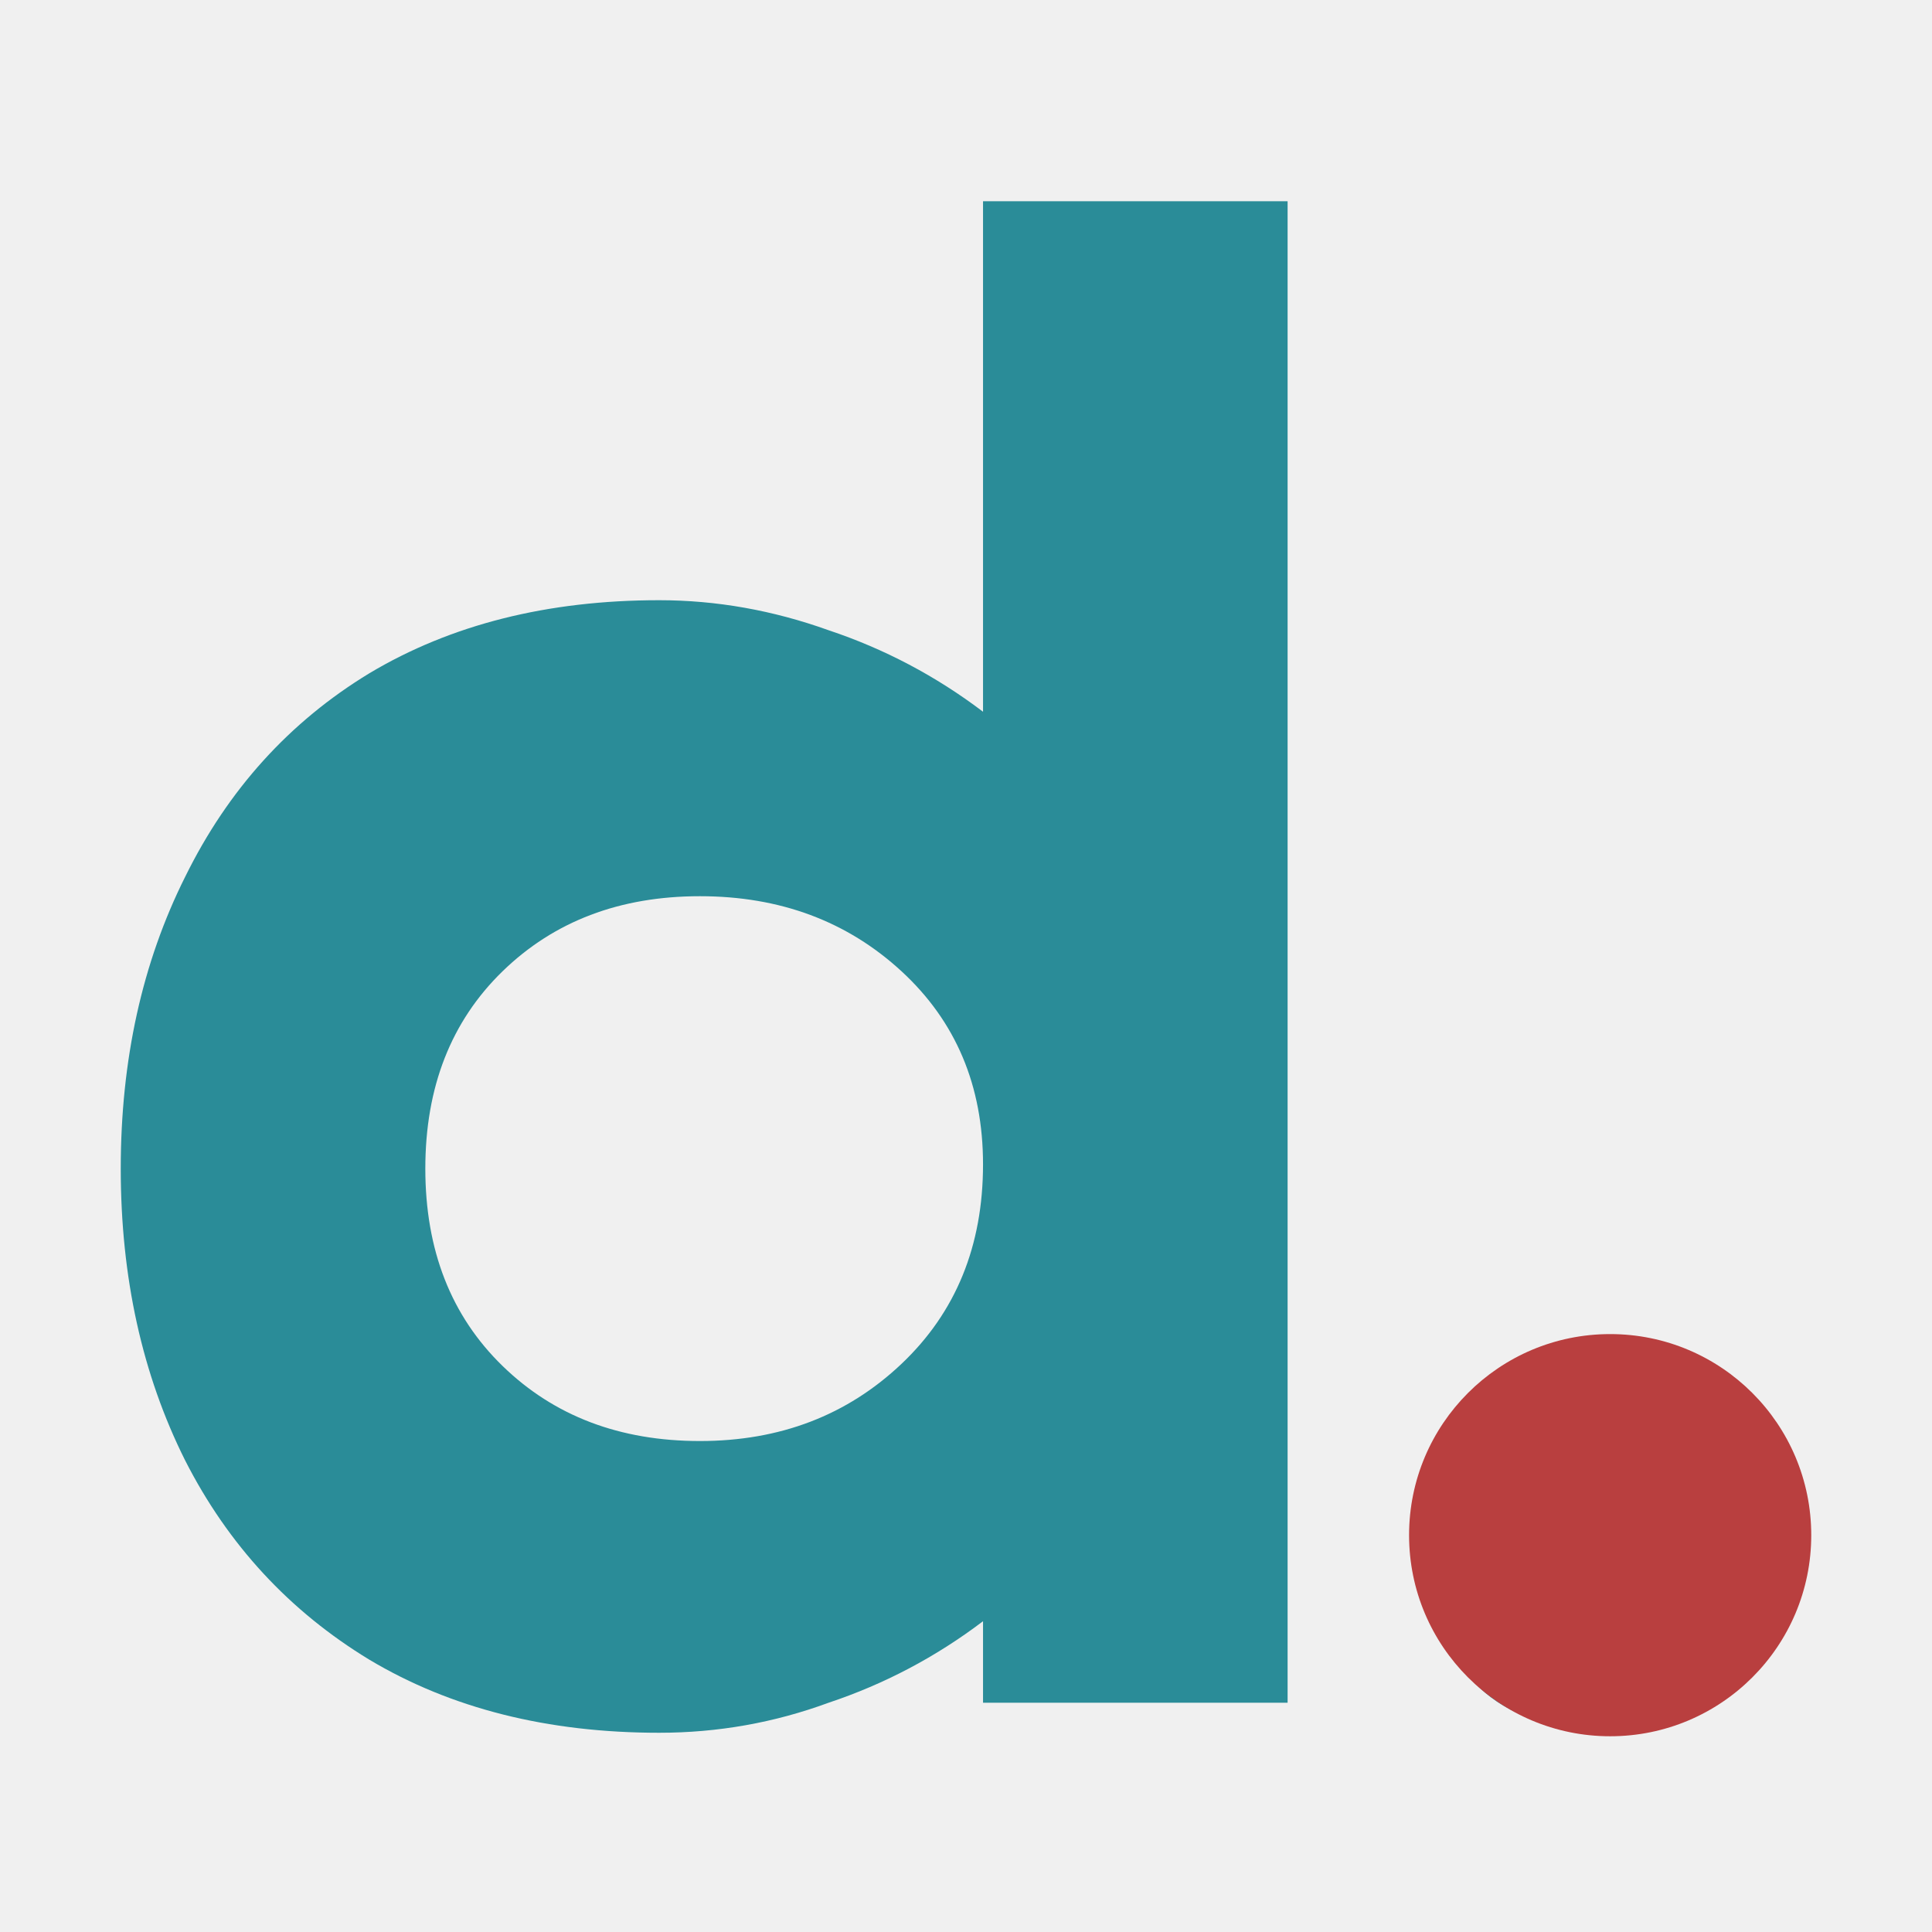
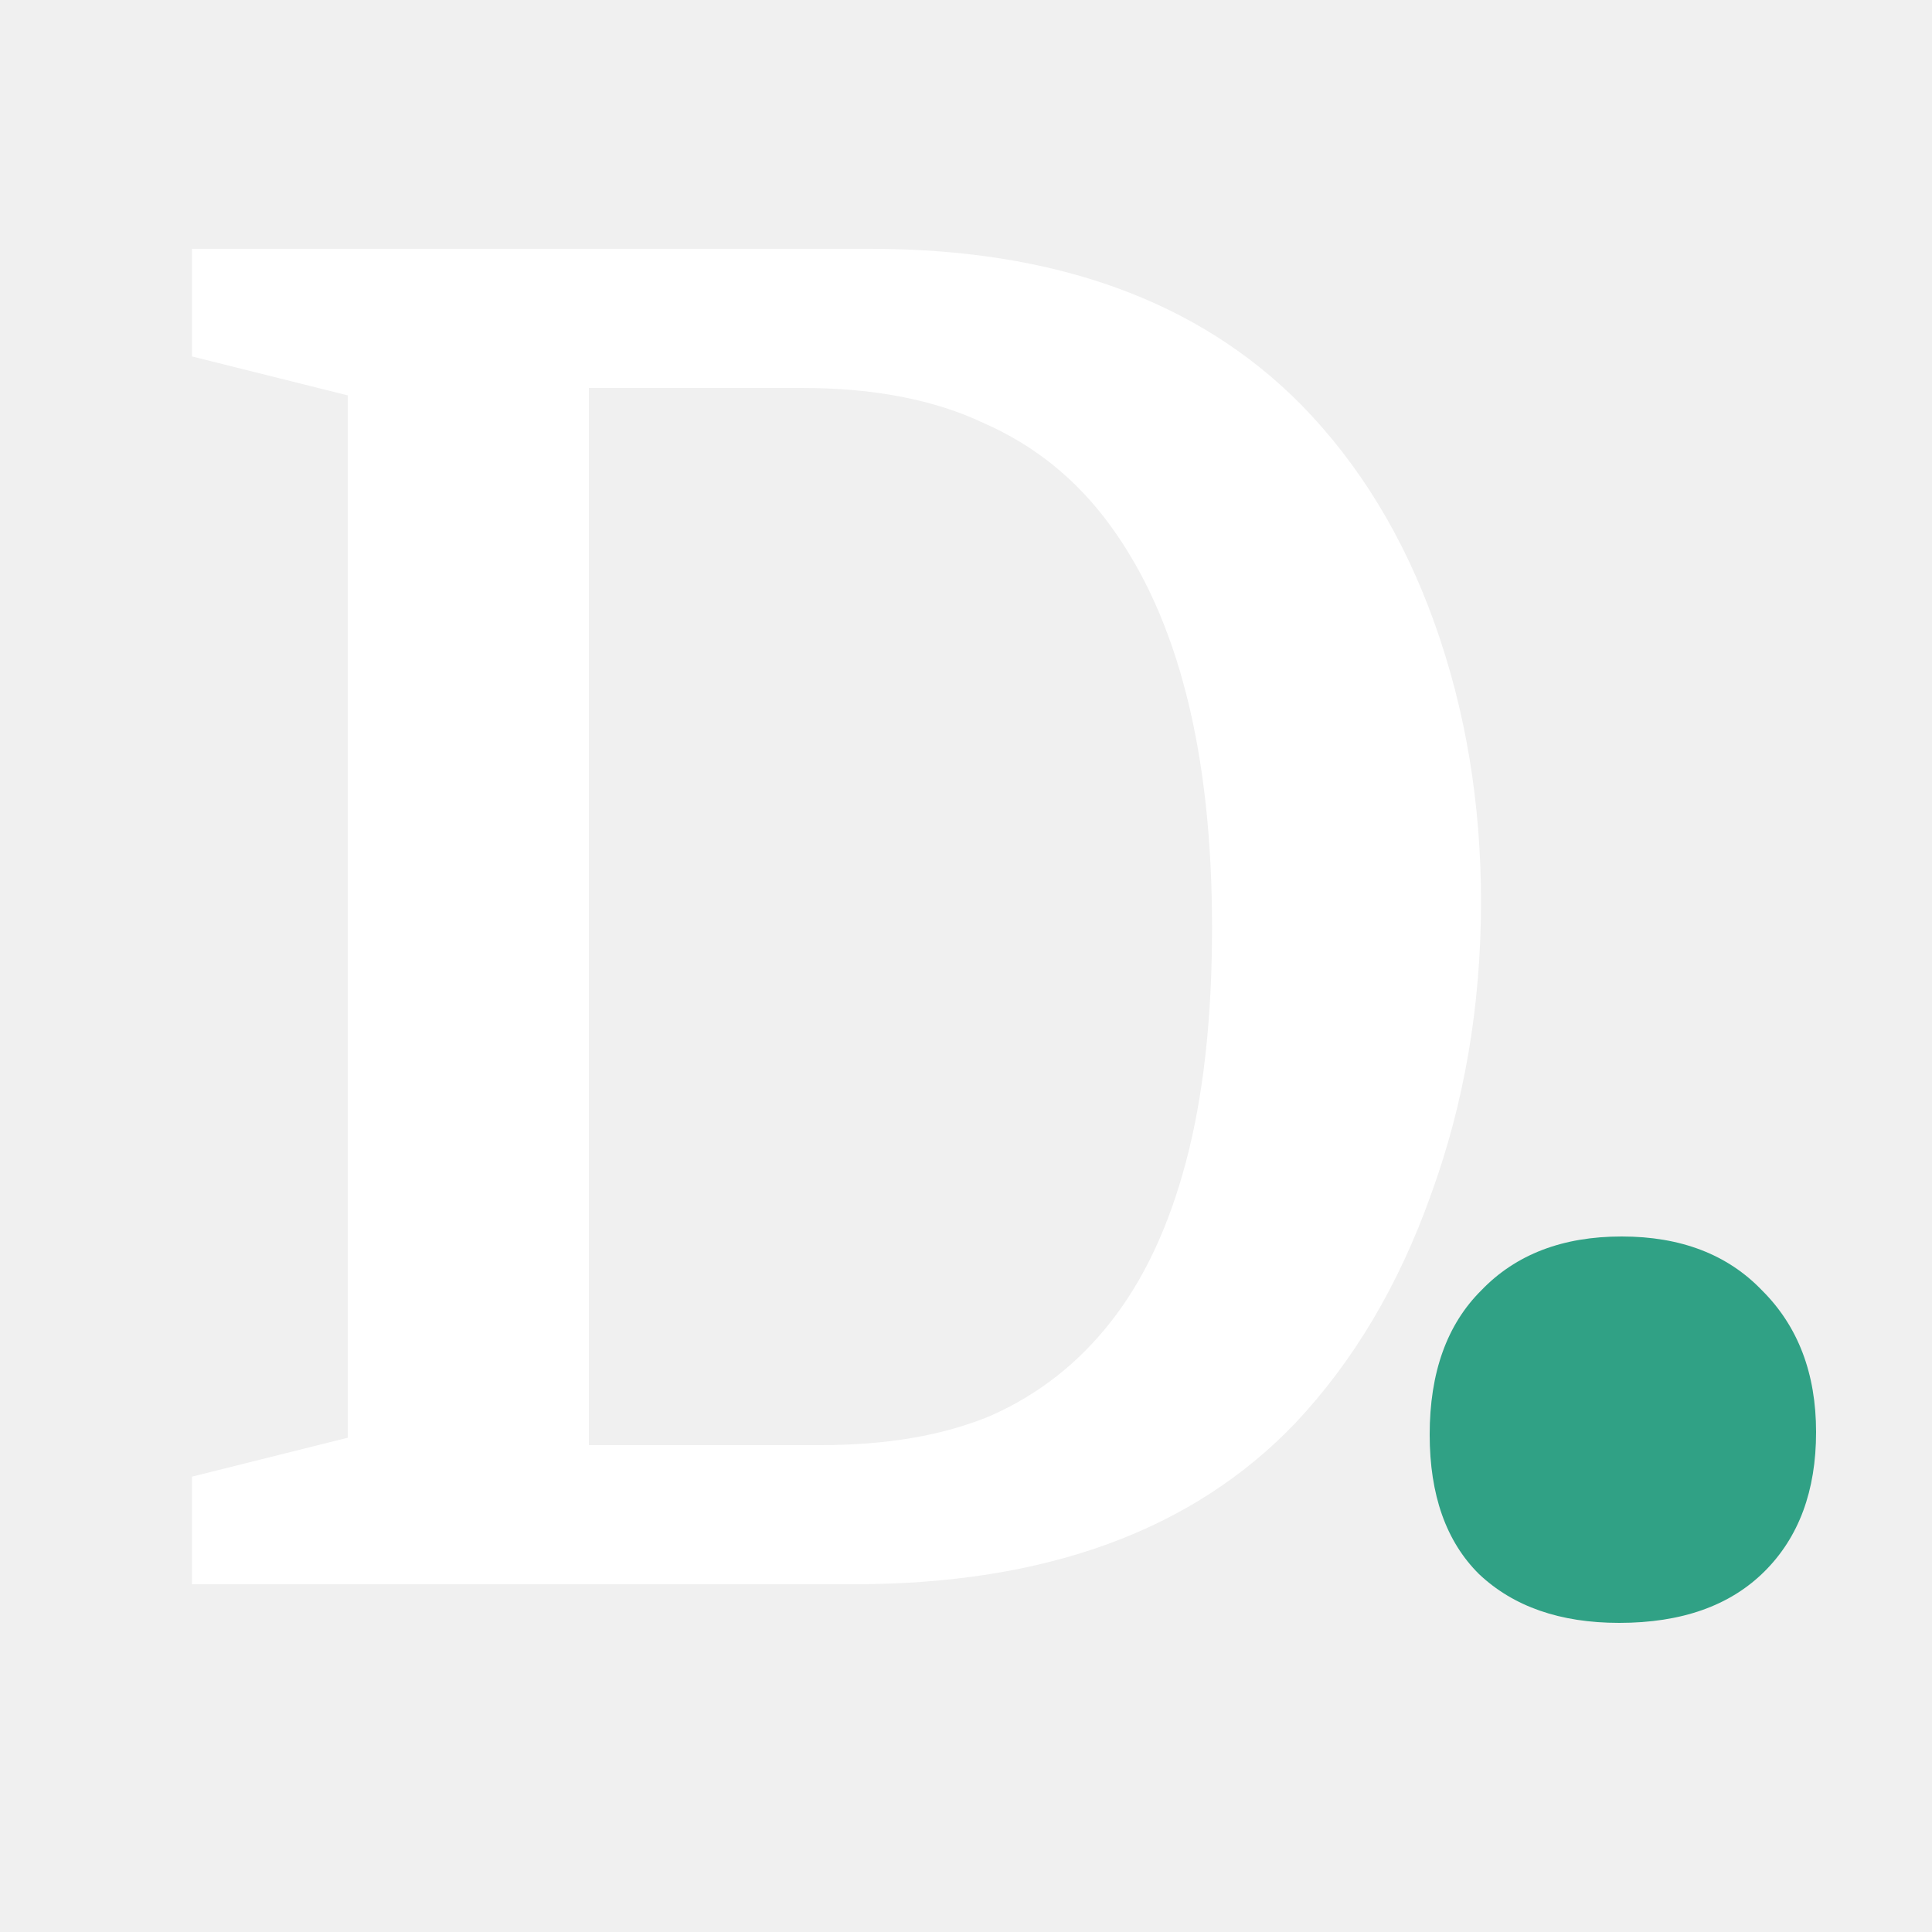
- <svg xmlns="http://www.w3.org/2000/svg" width="48" height="48" viewBox="0 0 48 48" fill="none">
-   <path d="M24.423 5H31.99V42.304H24.423V40.279C23.251 41.167 21.972 41.842 20.586 42.304C19.236 42.801 17.833 43.05 16.376 43.05C13.605 43.05 11.207 42.446 9.182 41.238C7.192 40.03 5.665 38.378 4.599 36.282C3.533 34.15 3 31.734 3 29.034C3 26.334 3.533 23.918 4.599 21.787C5.665 19.619 7.192 17.932 9.182 16.724C11.207 15.516 13.605 14.912 16.376 14.912C17.797 14.912 19.201 15.161 20.586 15.658C21.972 16.12 23.251 16.795 24.423 17.683V5ZM17.389 35.802C19.378 35.802 21.048 35.163 22.398 33.884C23.748 32.605 24.423 30.953 24.423 28.928C24.423 26.974 23.748 25.375 22.398 24.131C21.048 22.888 19.378 22.266 17.389 22.266C15.399 22.266 13.765 22.888 12.486 24.131C11.207 25.375 10.567 27.009 10.567 29.034C10.567 31.059 11.207 32.694 12.486 33.937C13.765 35.181 15.399 35.802 17.389 35.802Z" fill="#2A8C98" />
-   <path d="M35.746 38.893C35.746 37.579 36.084 36.584 36.759 35.909C37.47 35.198 38.464 34.843 39.743 34.843C41.022 34.843 41.999 35.198 42.674 35.909C43.385 36.584 43.74 37.579 43.74 38.893C43.74 40.208 43.385 41.22 42.674 41.931C41.999 42.606 41.022 42.943 39.743 42.943C38.464 42.943 37.47 42.606 36.759 41.931C36.084 41.22 35.746 40.208 35.746 38.893Z" fill="#2A8C98" />
-   <circle cx="40.004" cy="38.141" r="4.996" fill="#B93F3F" />
+ <svg xmlns="http://www.w3.org/2000/svg" width="76" height="76" viewBox="0 0 76 76" fill="none">
+   <path d="M56.24 56.432C56.24 53.995 56.918 52.103 58.273 50.757C59.629 49.346 61.468 48.64 63.792 48.64C66.115 48.64 67.955 49.346 69.31 50.757C70.73 52.167 71.44 54.027 71.44 56.336C71.44 58.645 70.762 60.473 69.407 61.82C68.052 63.167 66.147 63.84 63.695 63.84C61.371 63.84 59.532 63.199 58.176 61.916C56.885 60.633 56.24 58.805 56.24 56.432Z" fill="#30A185" />
+   <path d="M23.165 56.848H32.285C34.911 56.848 37.149 56.459 38.997 55.681C40.846 54.854 42.402 53.638 43.667 52.033C44.98 50.379 45.977 48.263 46.658 45.685C47.339 43.107 47.679 40.043 47.679 36.492C47.679 29.585 46.342 24.308 43.667 20.66C42.353 18.86 40.7 17.523 38.705 16.647C36.76 15.723 34.376 15.261 31.555 15.261H23.165V56.848ZM7.551 9.789H34.255C41.502 9.789 47.144 11.832 51.181 15.918C53.468 18.252 55.219 21.122 56.435 24.527C57.651 27.931 58.259 31.579 58.259 35.471C58.259 39.556 57.602 43.399 56.289 46.998C55.024 50.549 53.249 53.541 50.963 55.972C46.925 60.204 41.137 62.32 33.598 62.32H7.551V58.088L13.68 56.556V15.553L7.551 14.021V9.789Z" fill="white" />
</svg>
